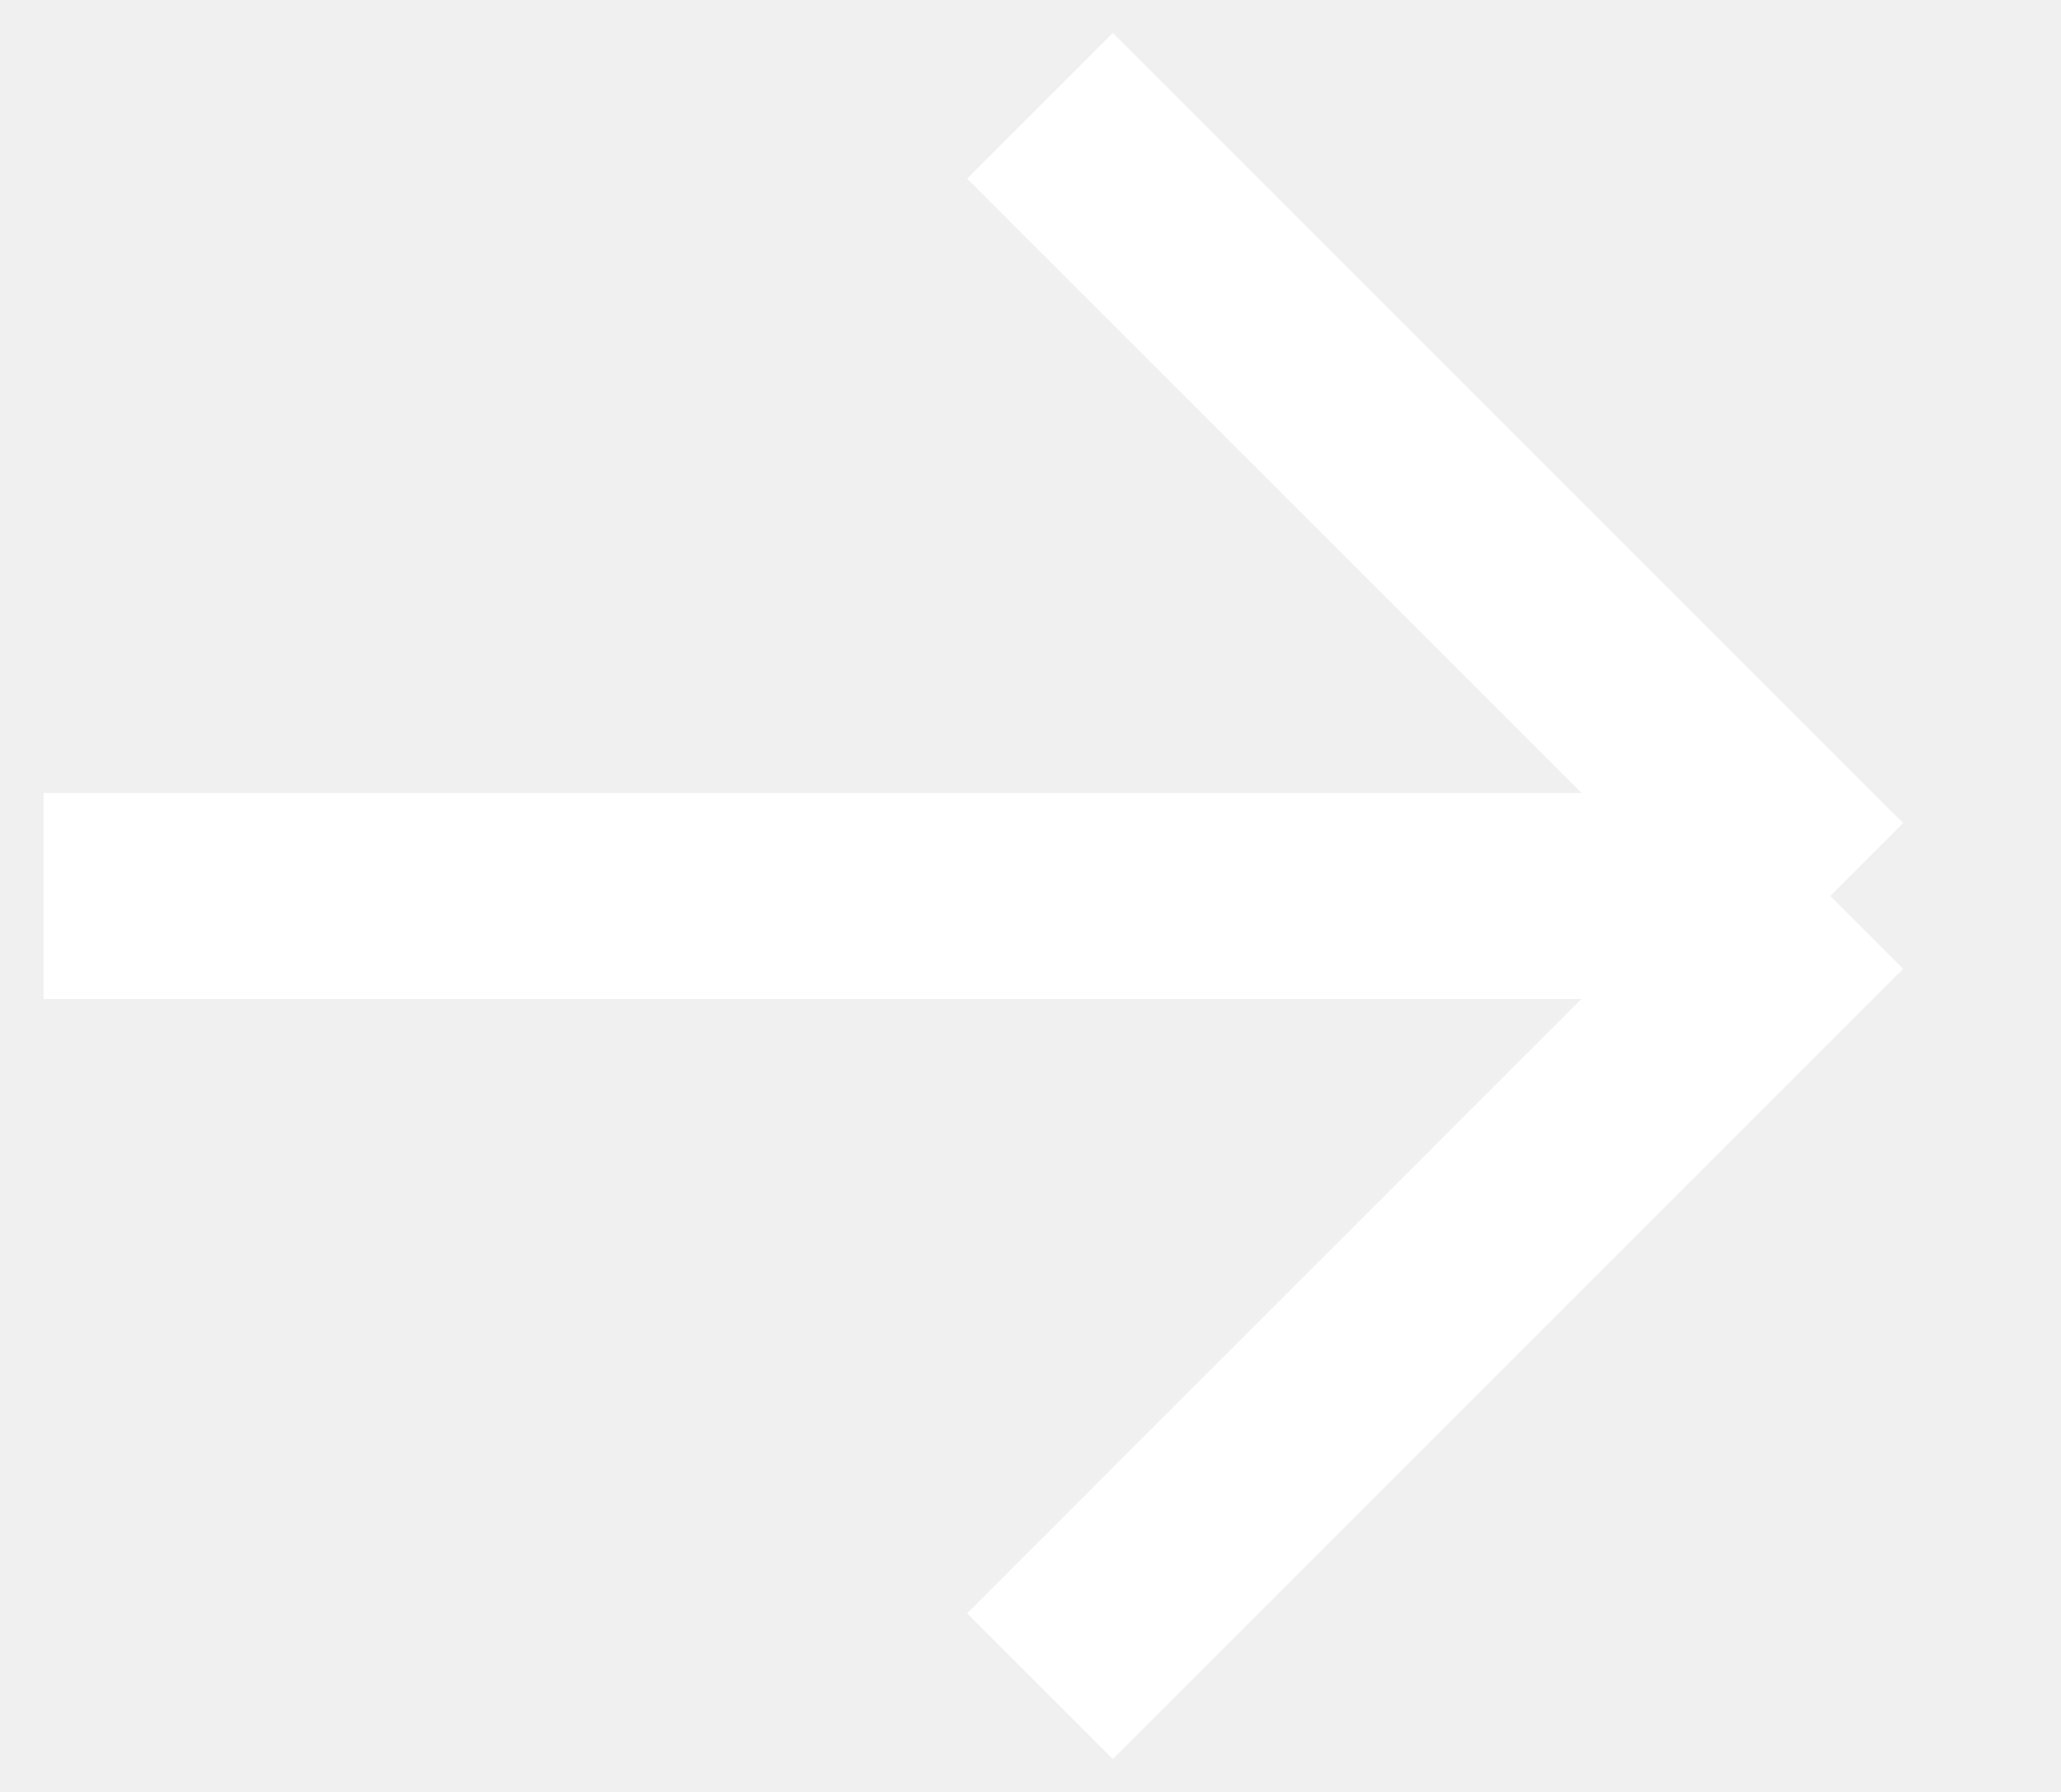
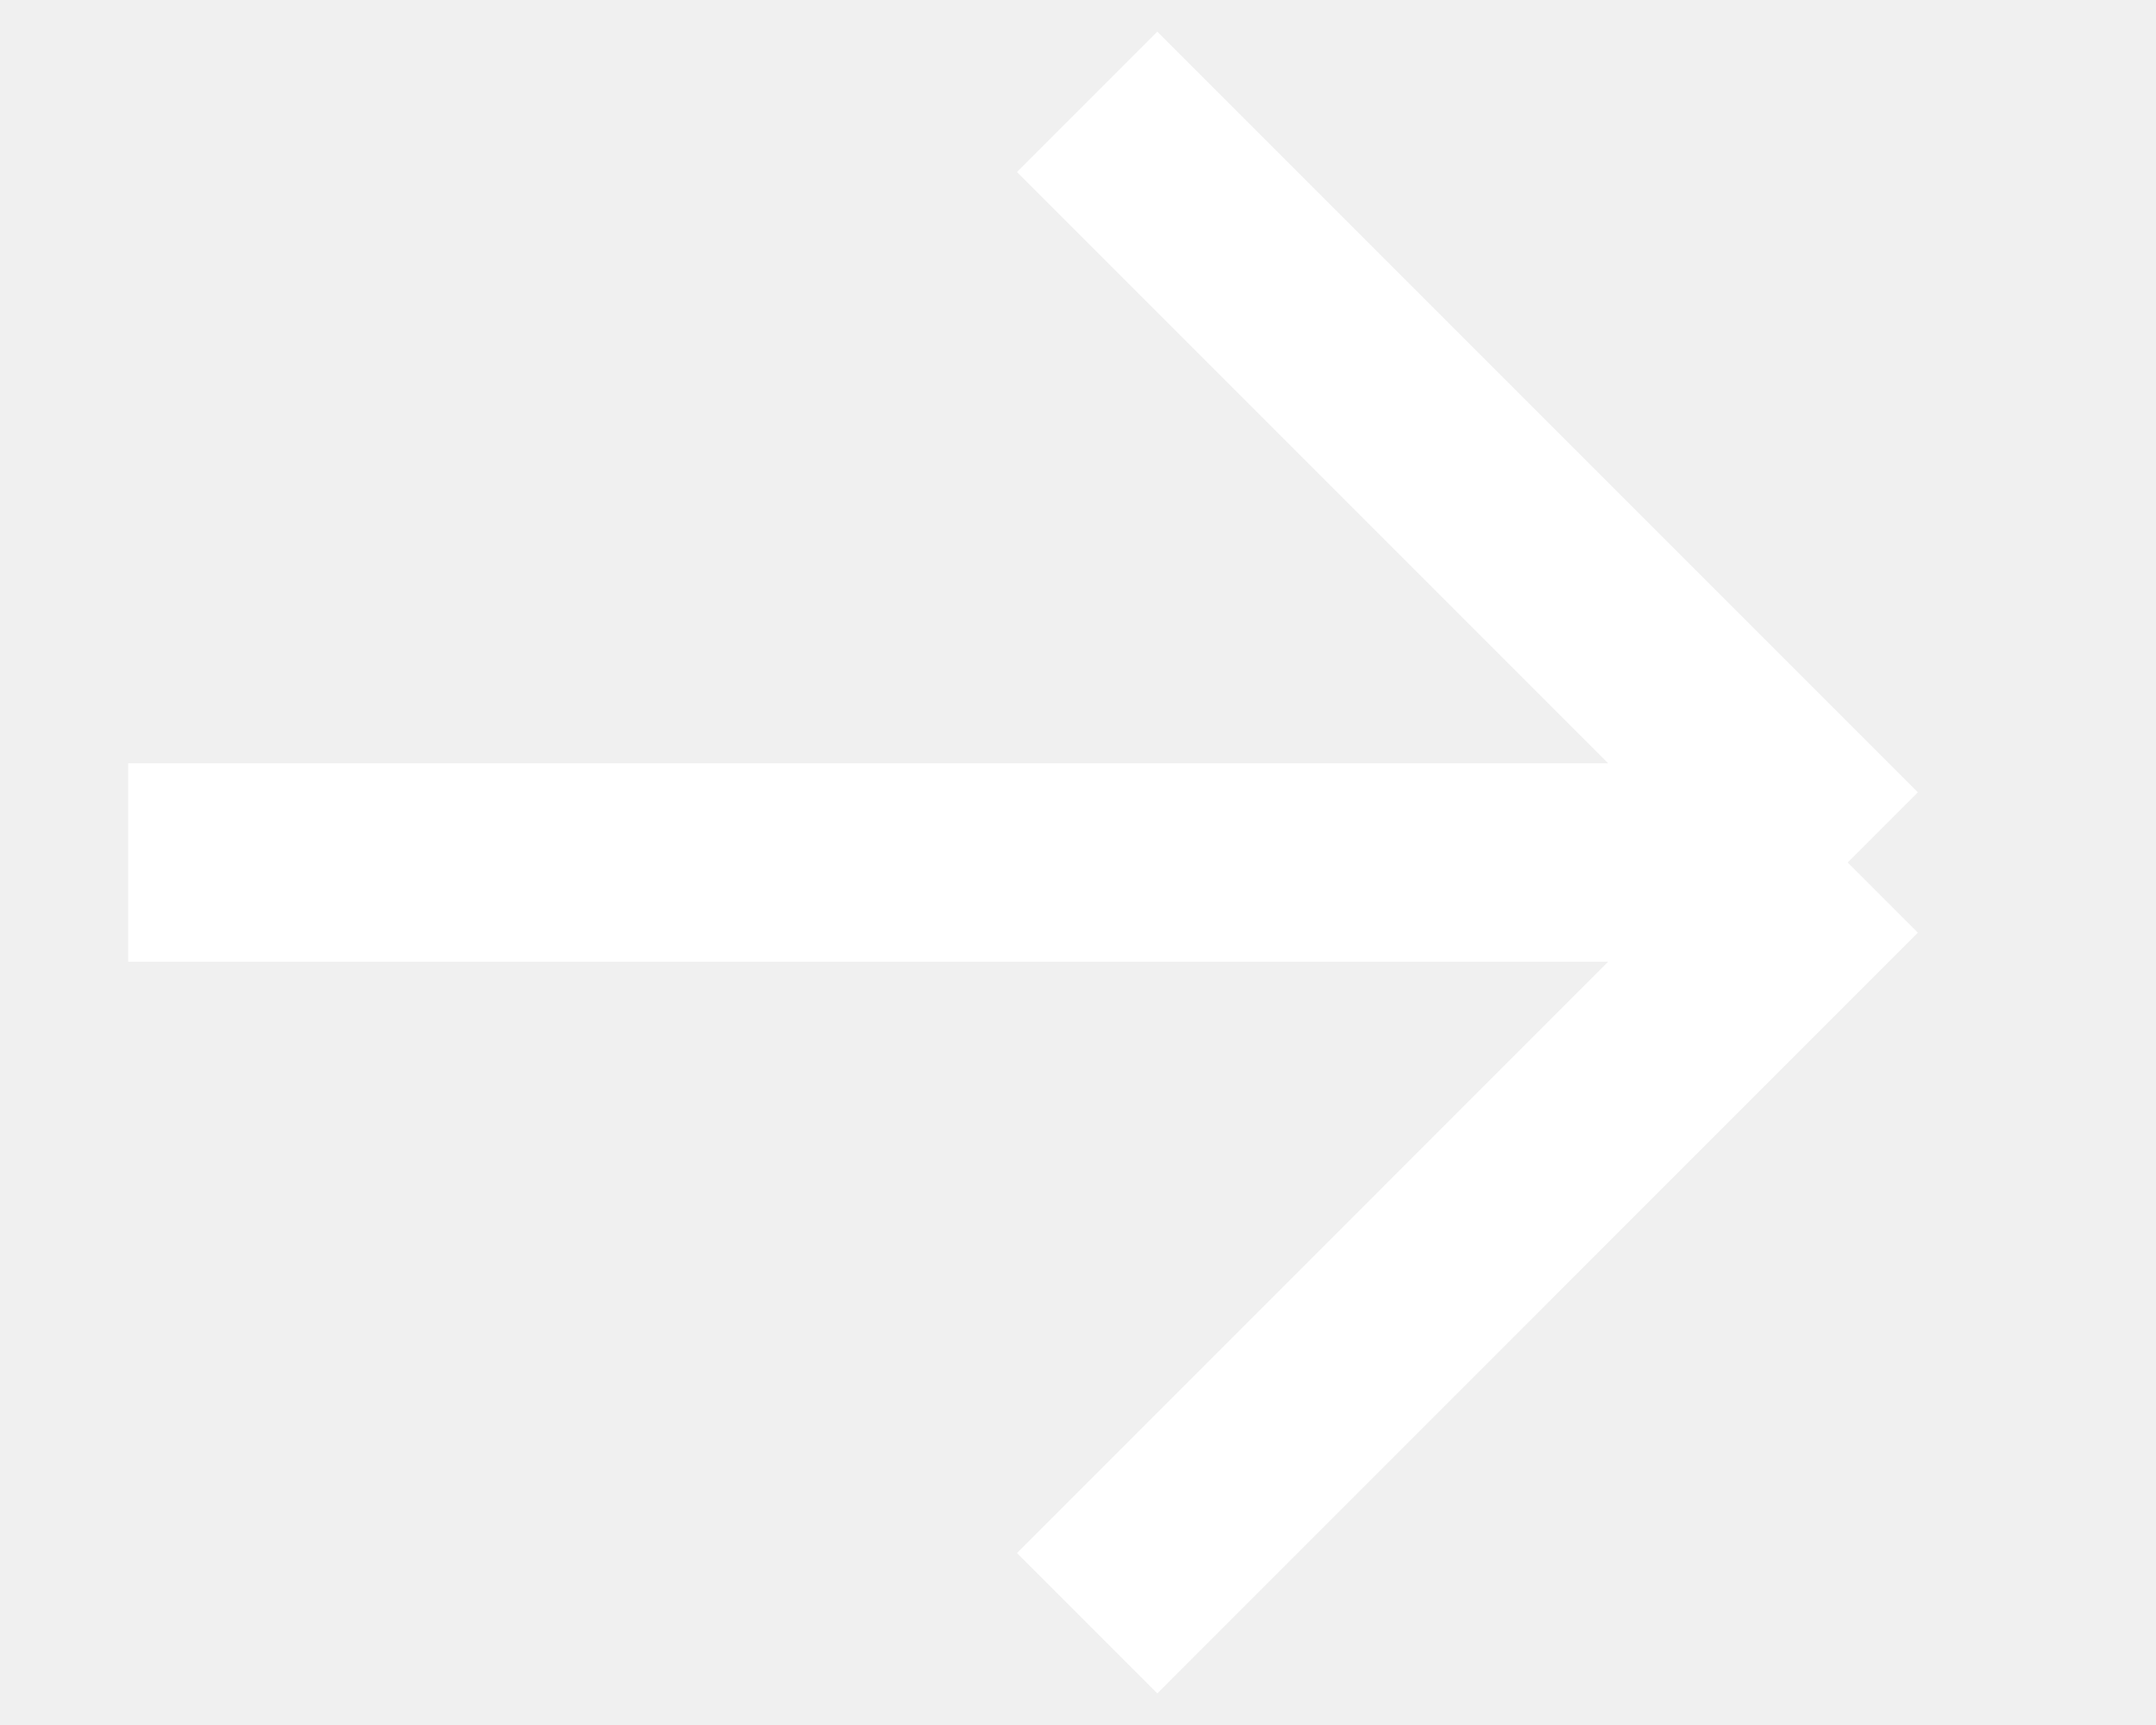
- <svg xmlns="http://www.w3.org/2000/svg" width="23" height="20" viewBox="0 0 23 20" fill="none">
+ <svg xmlns="http://www.w3.org/2000/svg" width="25" height="20" viewBox="0 0 23 20" fill="none">
  <path d="M0.486 10H20.425M20.425 10L11.606 1.181M20.425 10L11.606 18.82" stroke="white" stroke-width="2.301" />
</svg>
